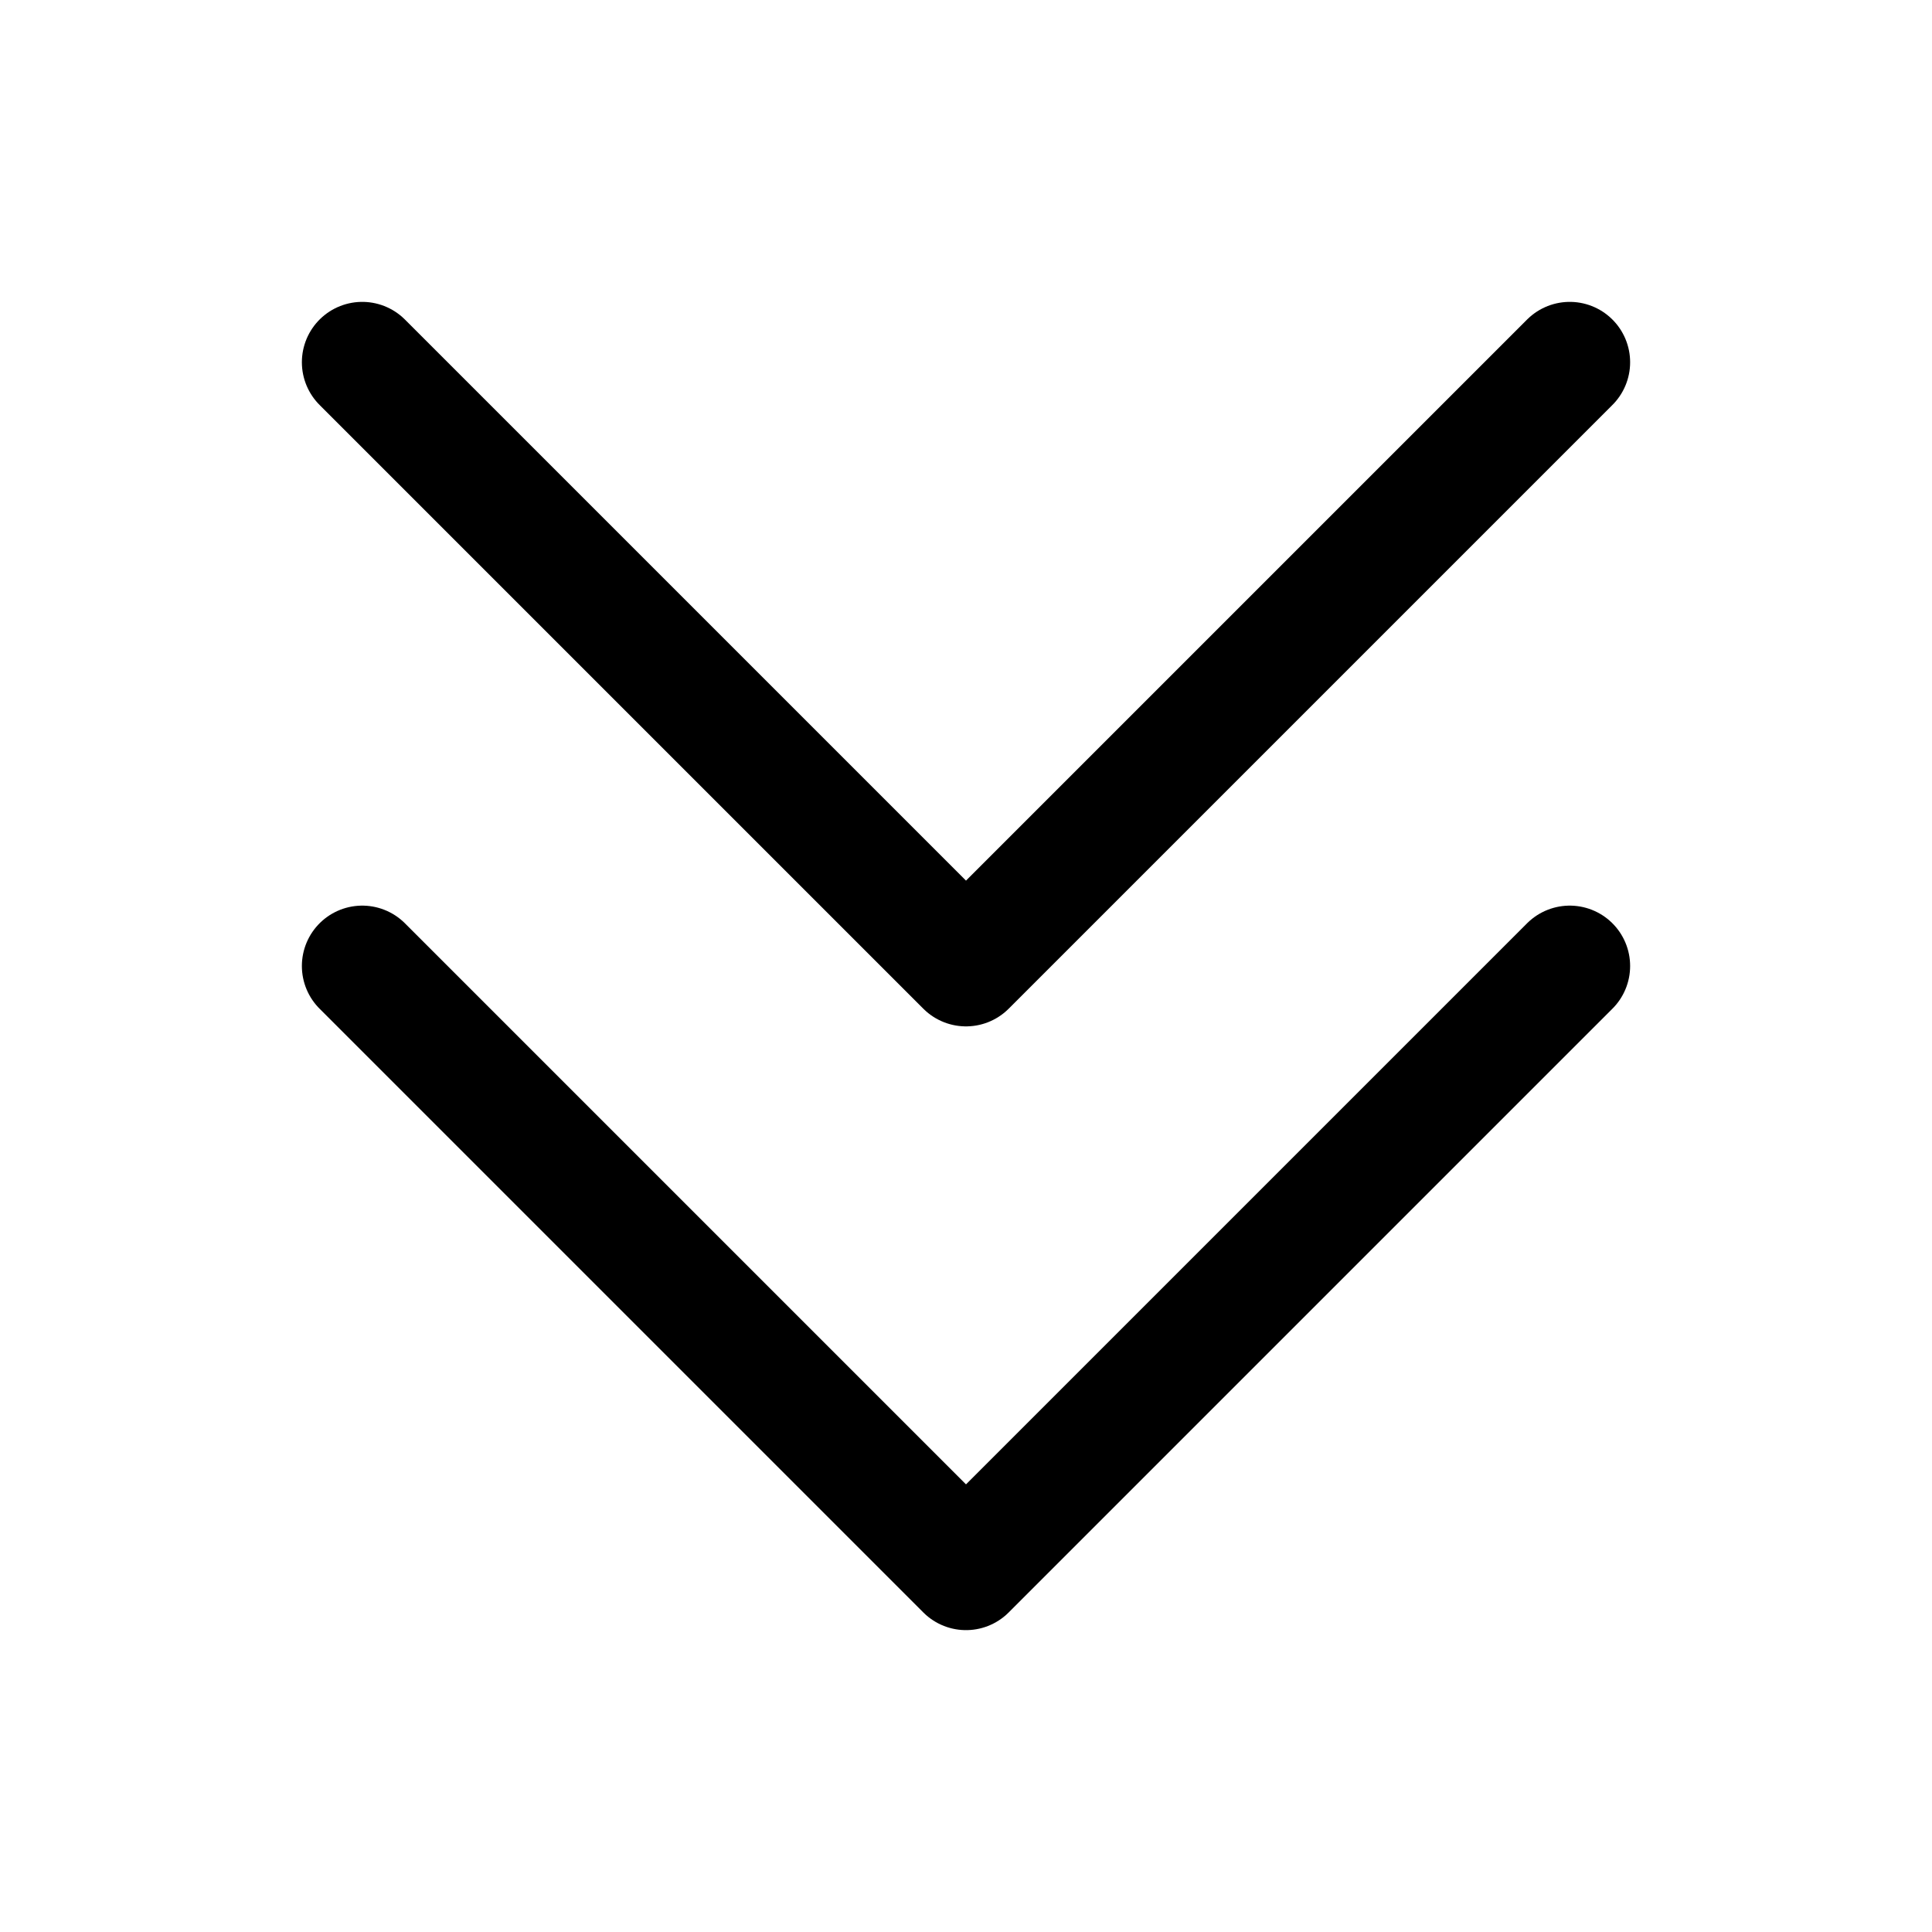
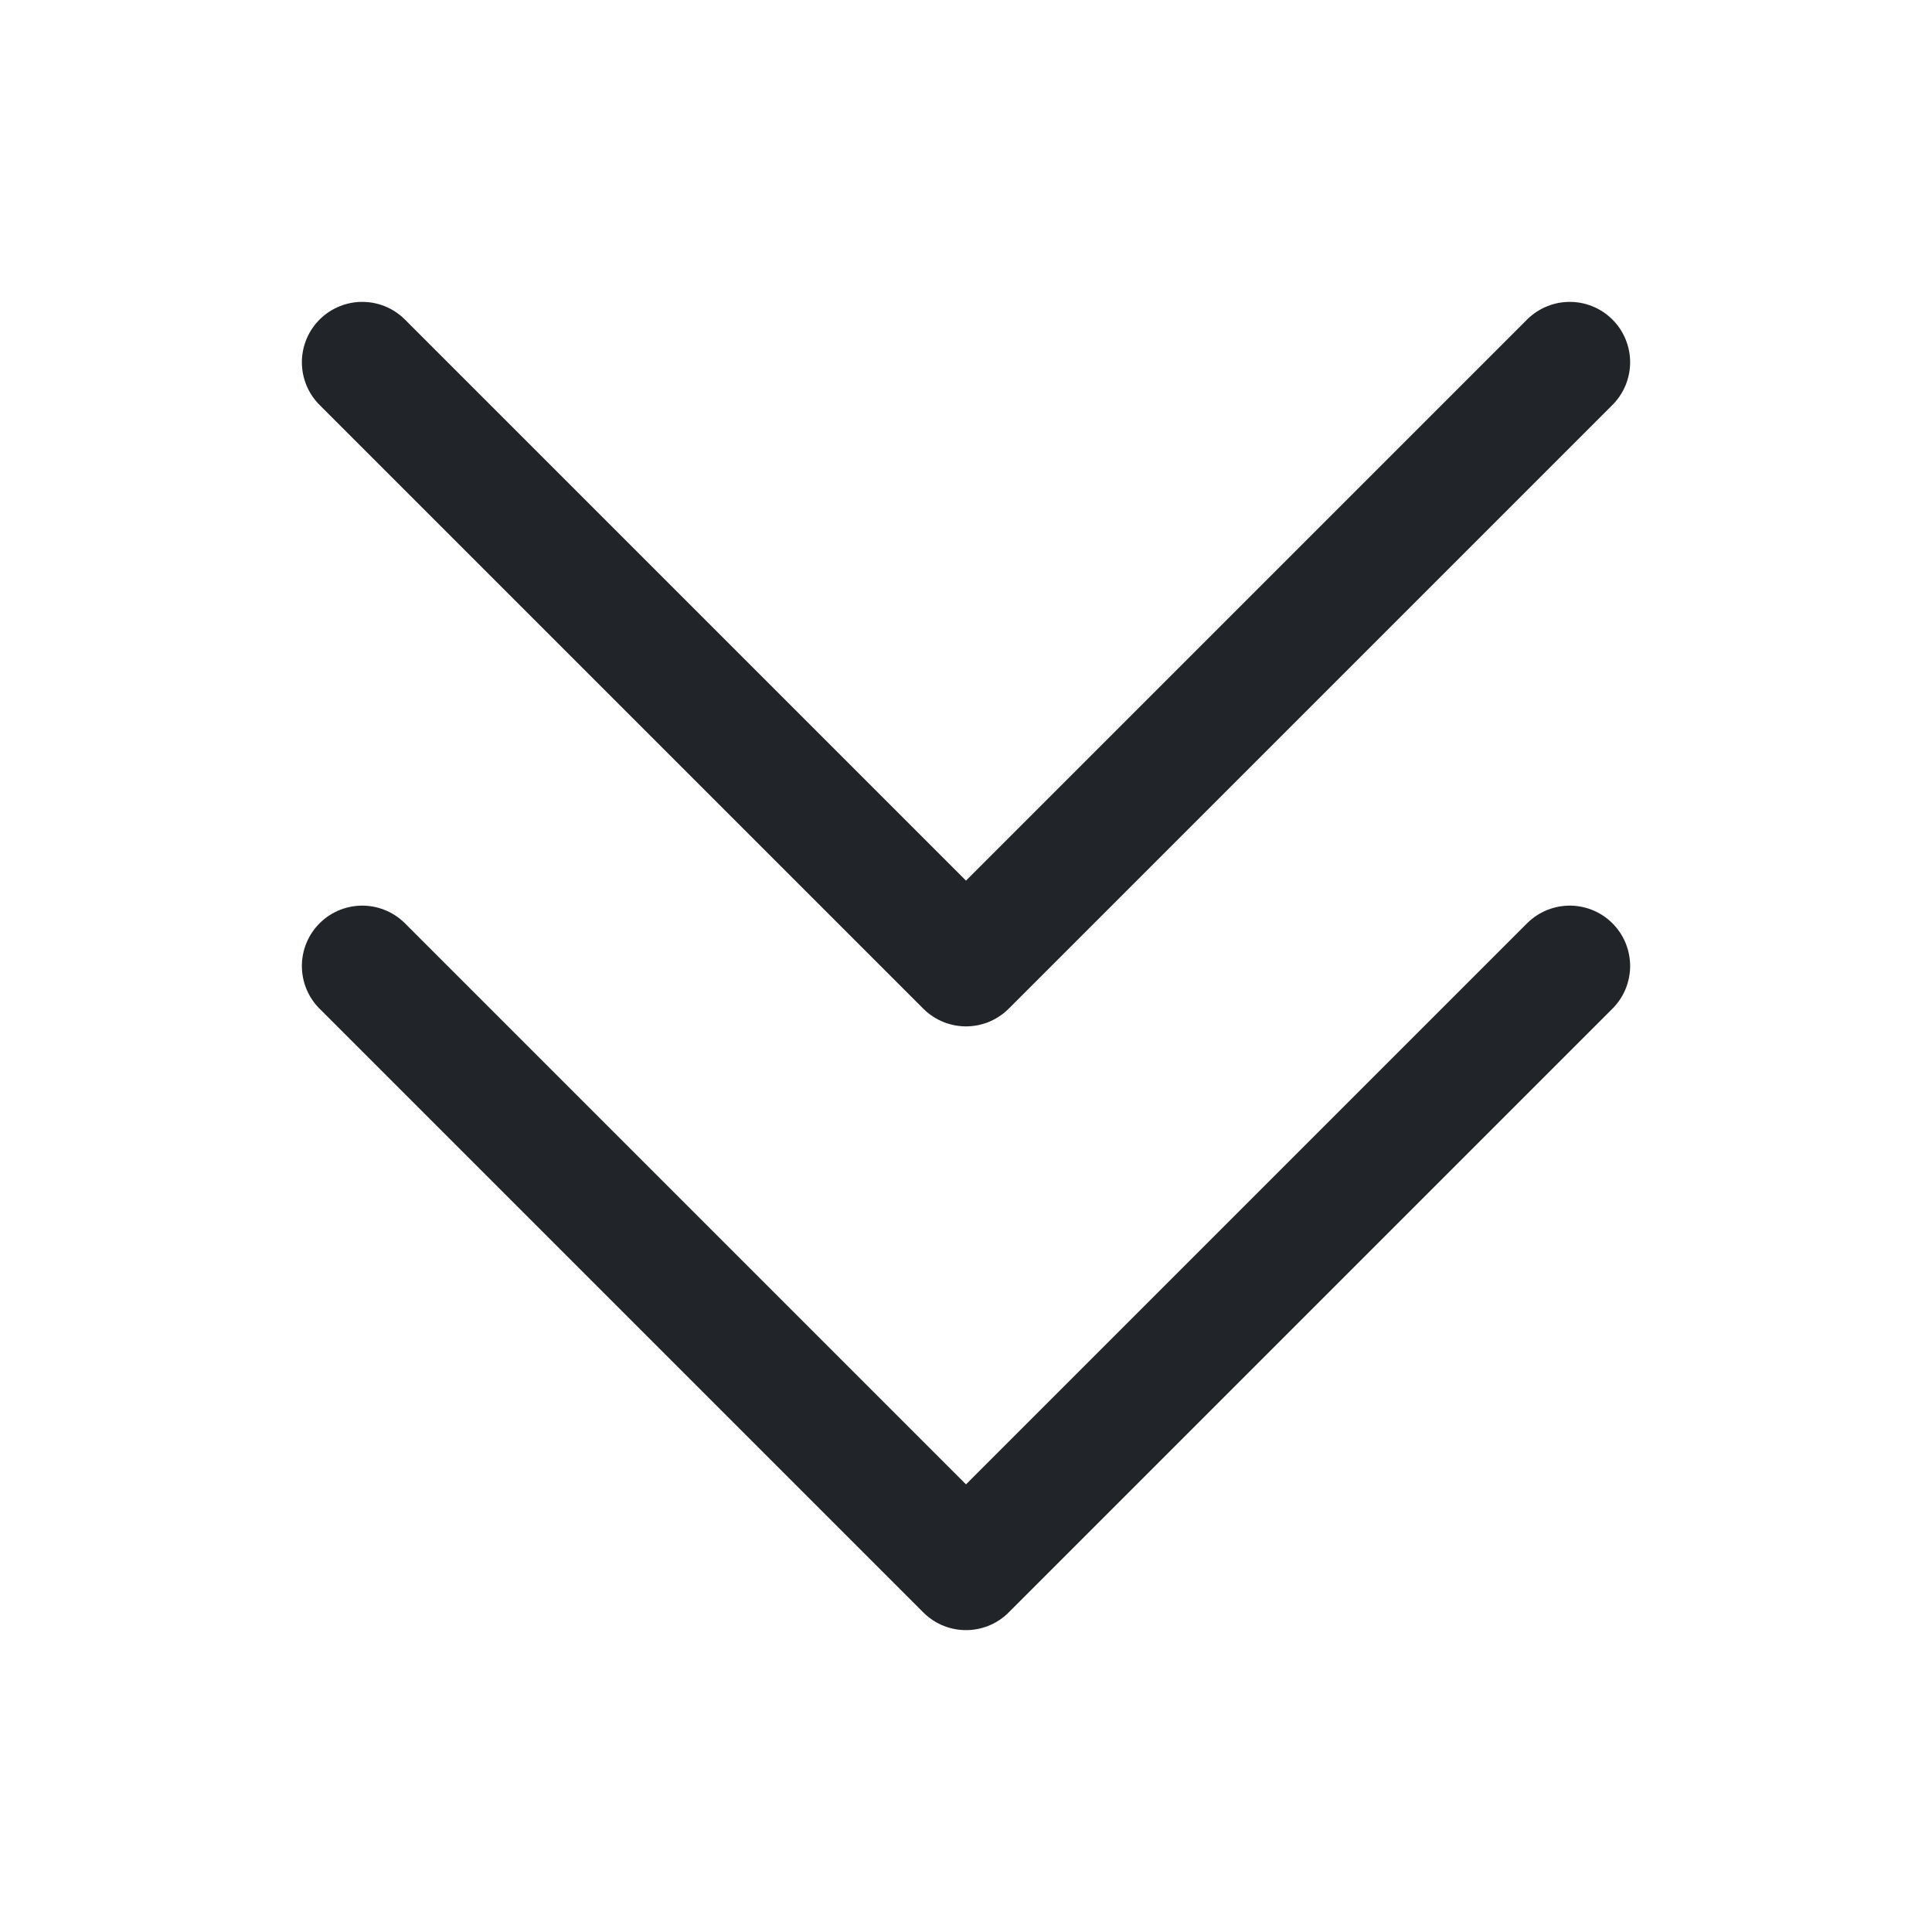
- <svg xmlns="http://www.w3.org/2000/svg" width="192" height="192" fill="#000000" viewBox="0 0 256 256">
+ <svg xmlns="http://www.w3.org/2000/svg" width="192" height="192" fill="#212529" viewBox="0 0 256 256">
  <rect width="256" height="256" fill="none" />
-   <polyline points="208 128 128 208 48 128" fill="none" stroke="#000000" stroke-linecap="round" stroke-linejoin="round" stroke-width="16" />
-   <polyline points="208 48 128 128 48 48" fill="none" stroke="#000000" stroke-linecap="round" stroke-linejoin="round" stroke-width="16" />
+   <polyline points="208 128 128 208 48 128" fill="none" stroke="#212529" stroke-linecap="round" stroke-linejoin="round" stroke-width="16" />
+   <polyline points="208 48 128 128 48 48" fill="none" stroke="#212529" stroke-linecap="round" stroke-linejoin="round" stroke-width="16" />
</svg>
